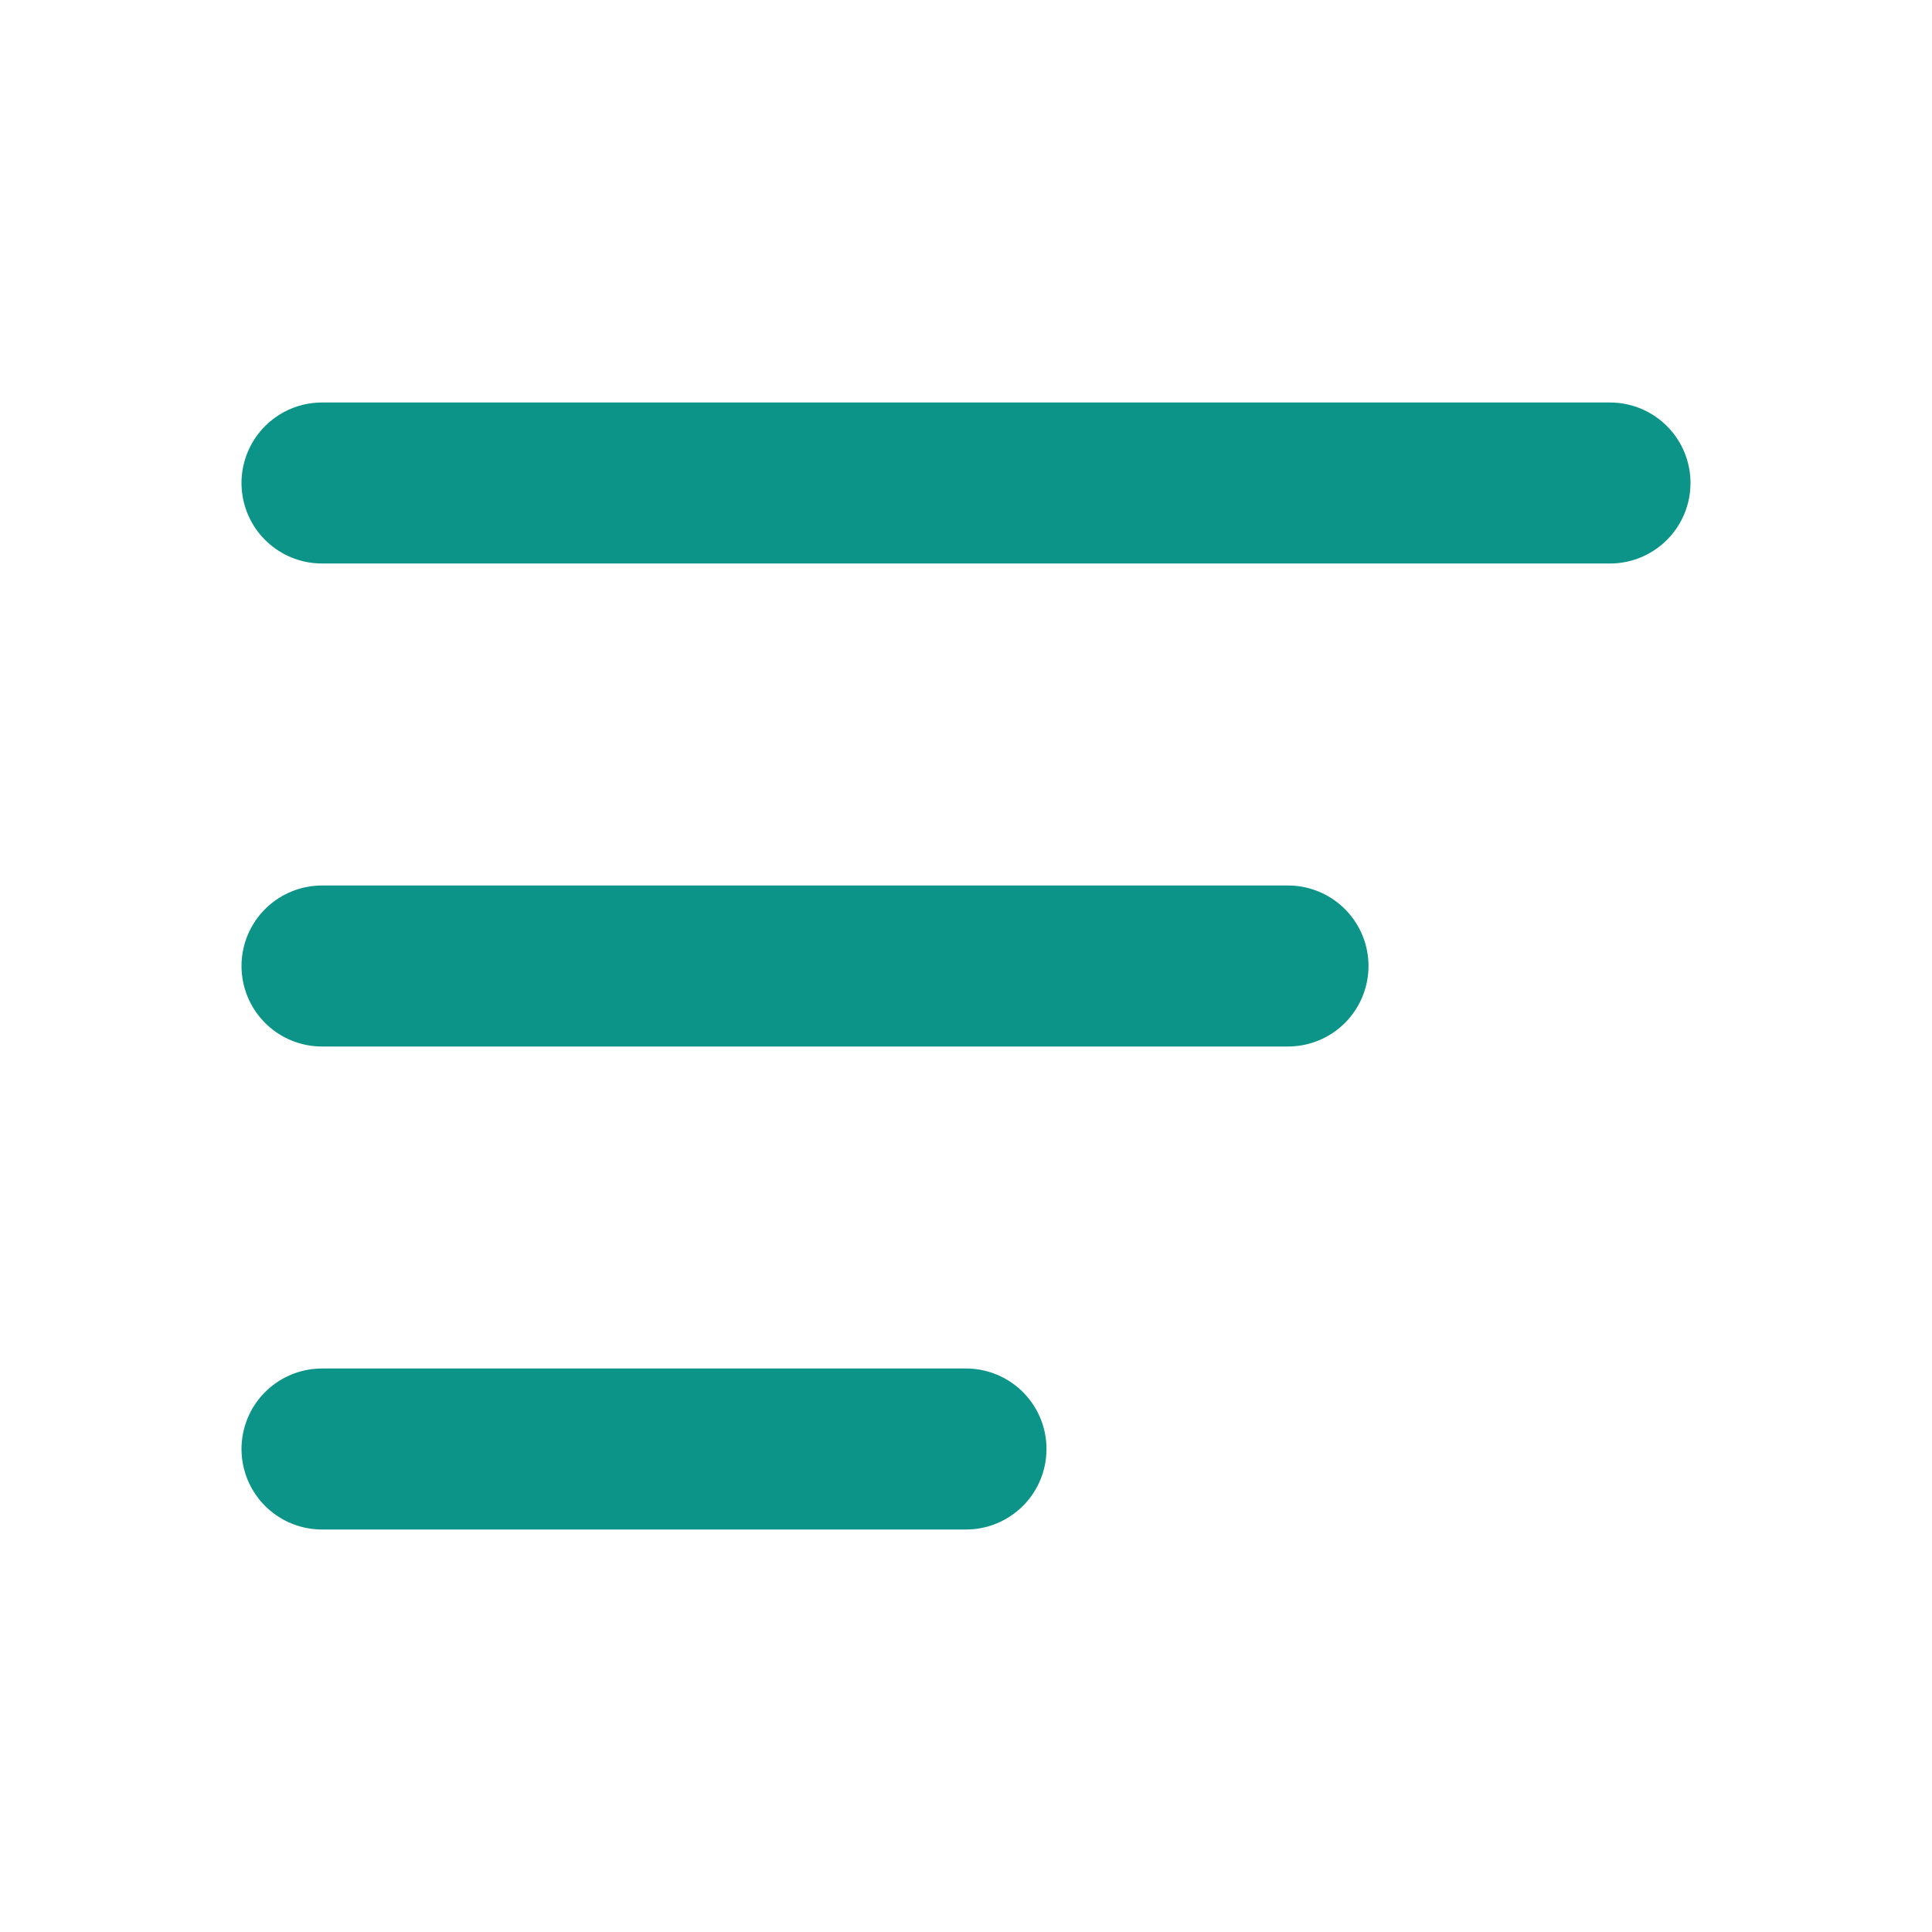
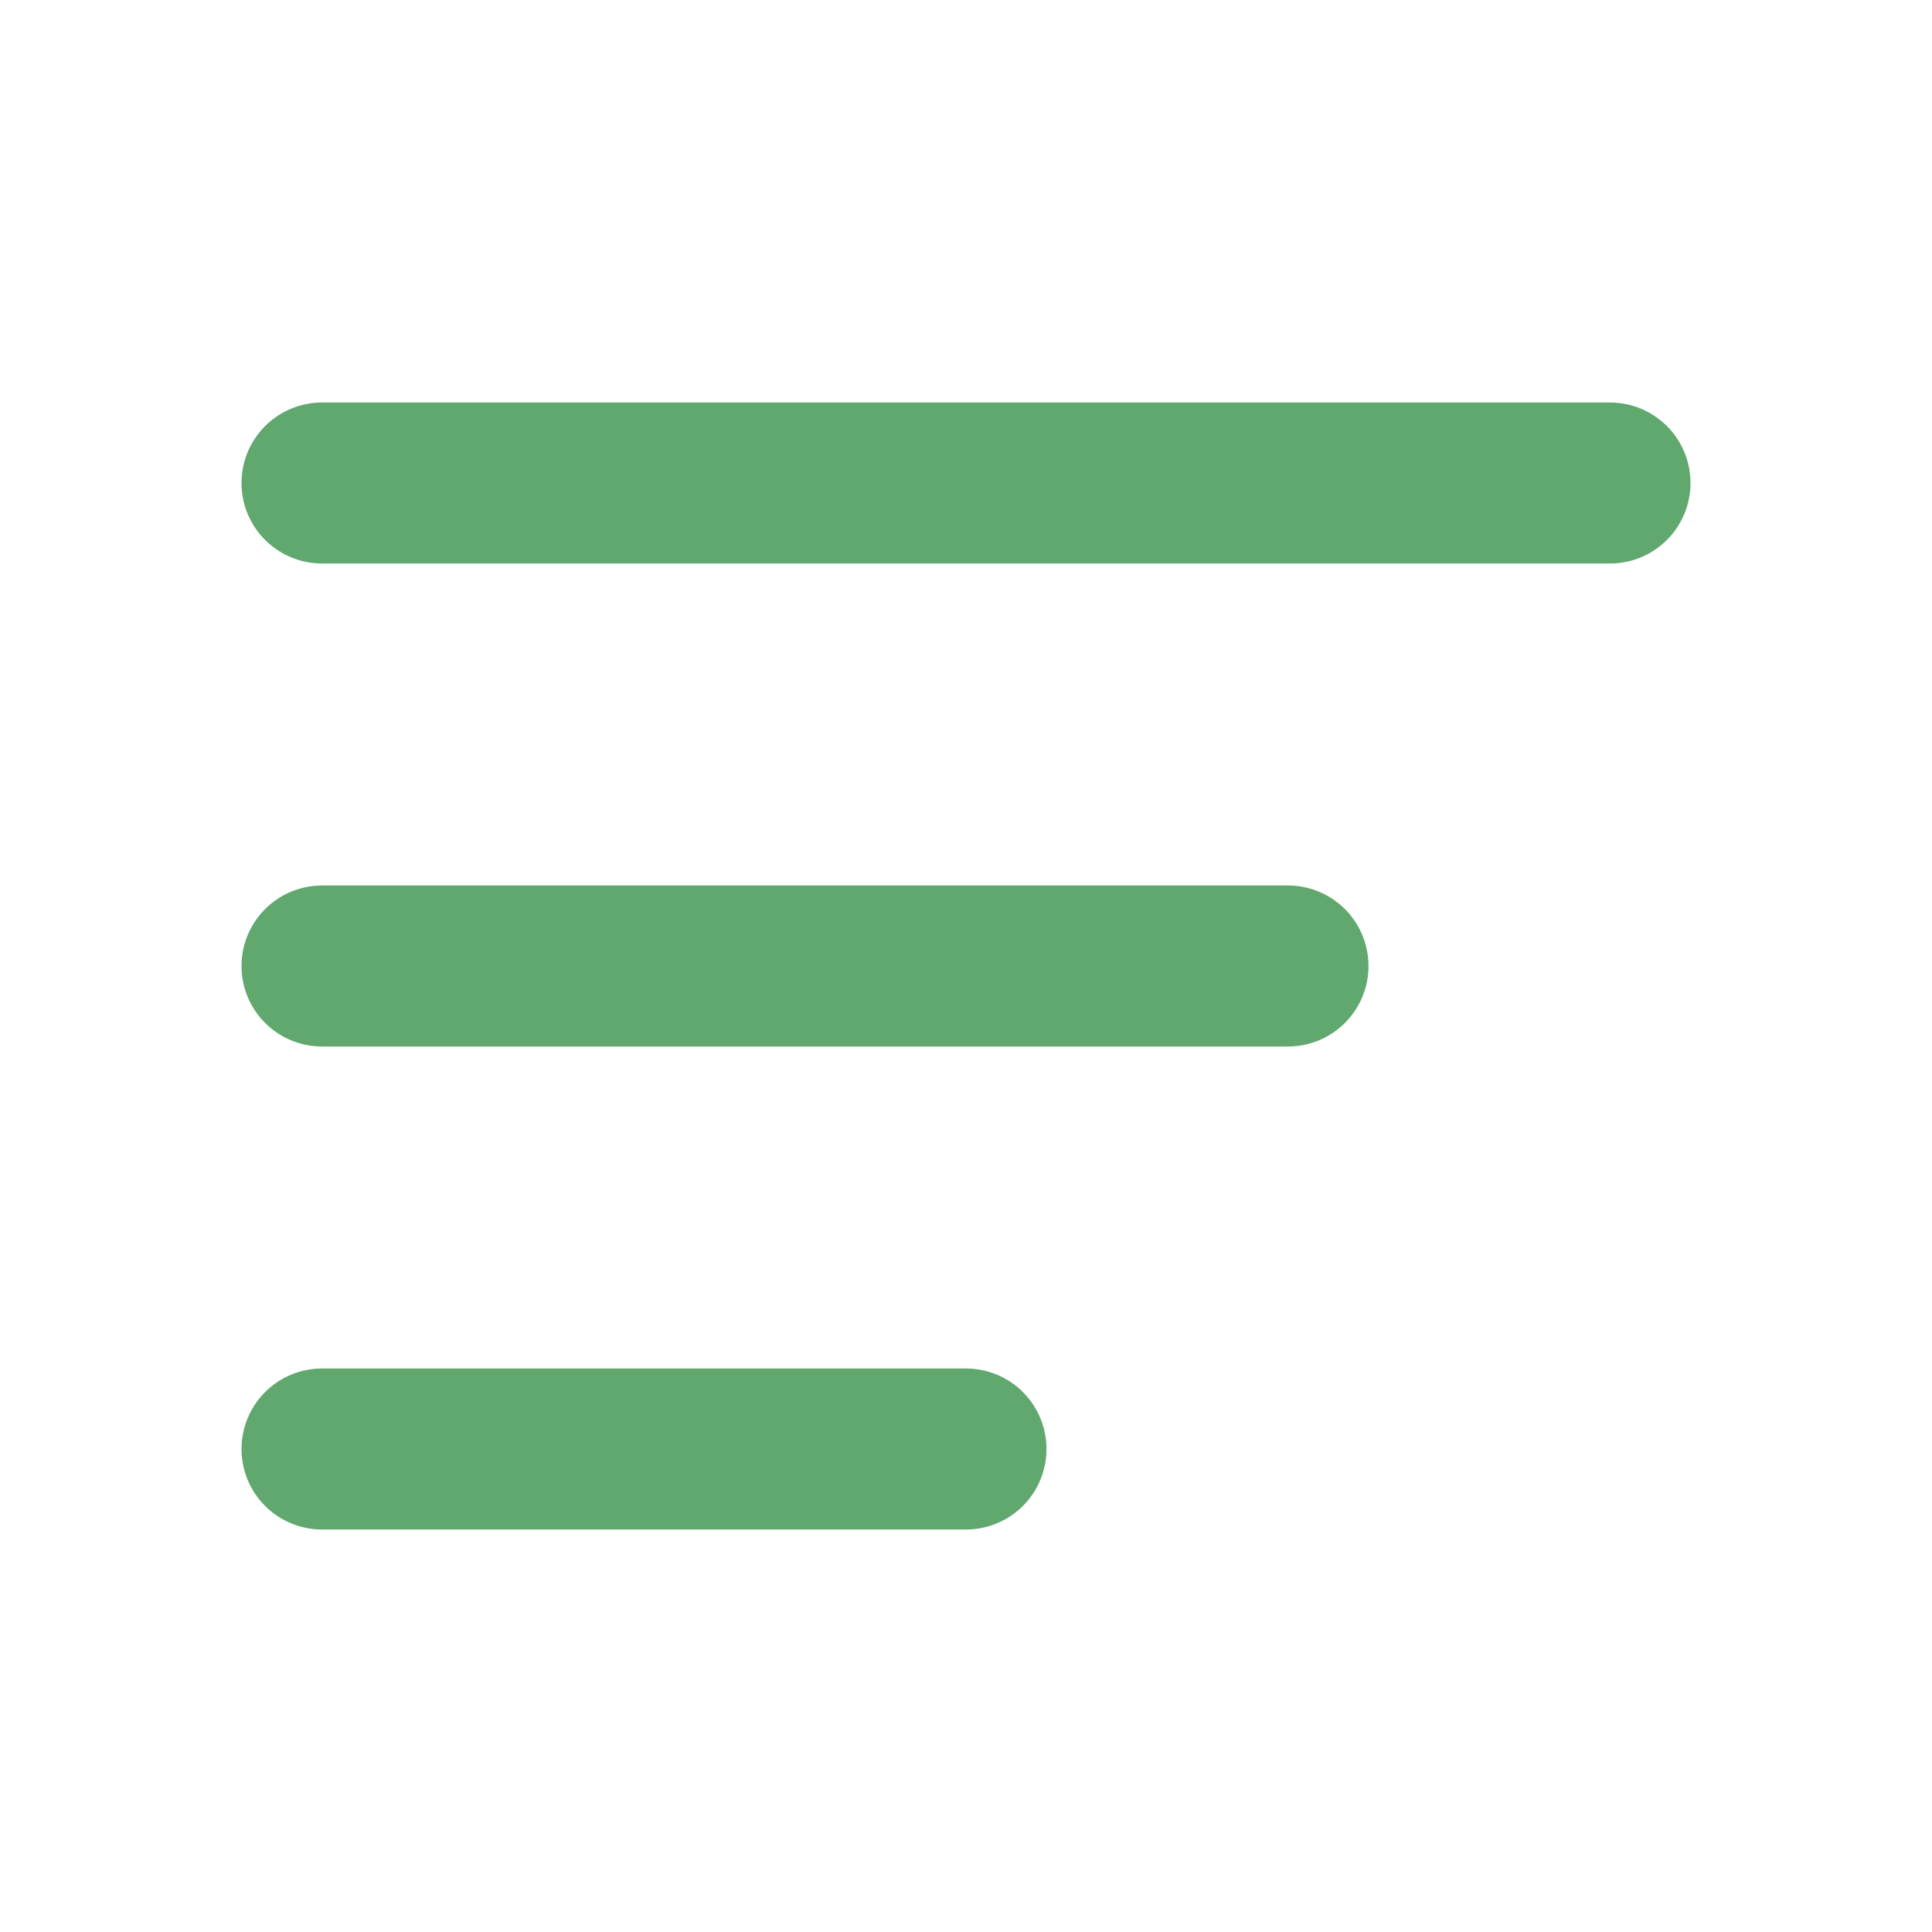
- <svg xmlns="http://www.w3.org/2000/svg" viewBox="0 0 24 24" width="24" height="24" fill="none" stroke="#0d9488" stroke-width="2" stroke-linecap="round" stroke-linejoin="round">
+ <svg xmlns="http://www.w3.org/2000/svg" viewBox="0 0 24 24" width="24" height="24" fill="none" stroke="#60a86e" stroke-width="2" stroke-linecap="round" stroke-linejoin="round">
  <line x1="4" y1="6" x2="20" y2="6" />
  <line x1="4" y1="12" x2="16" y2="12" />
  <line x1="4" y1="18" x2="12" y2="18" />
</svg>
